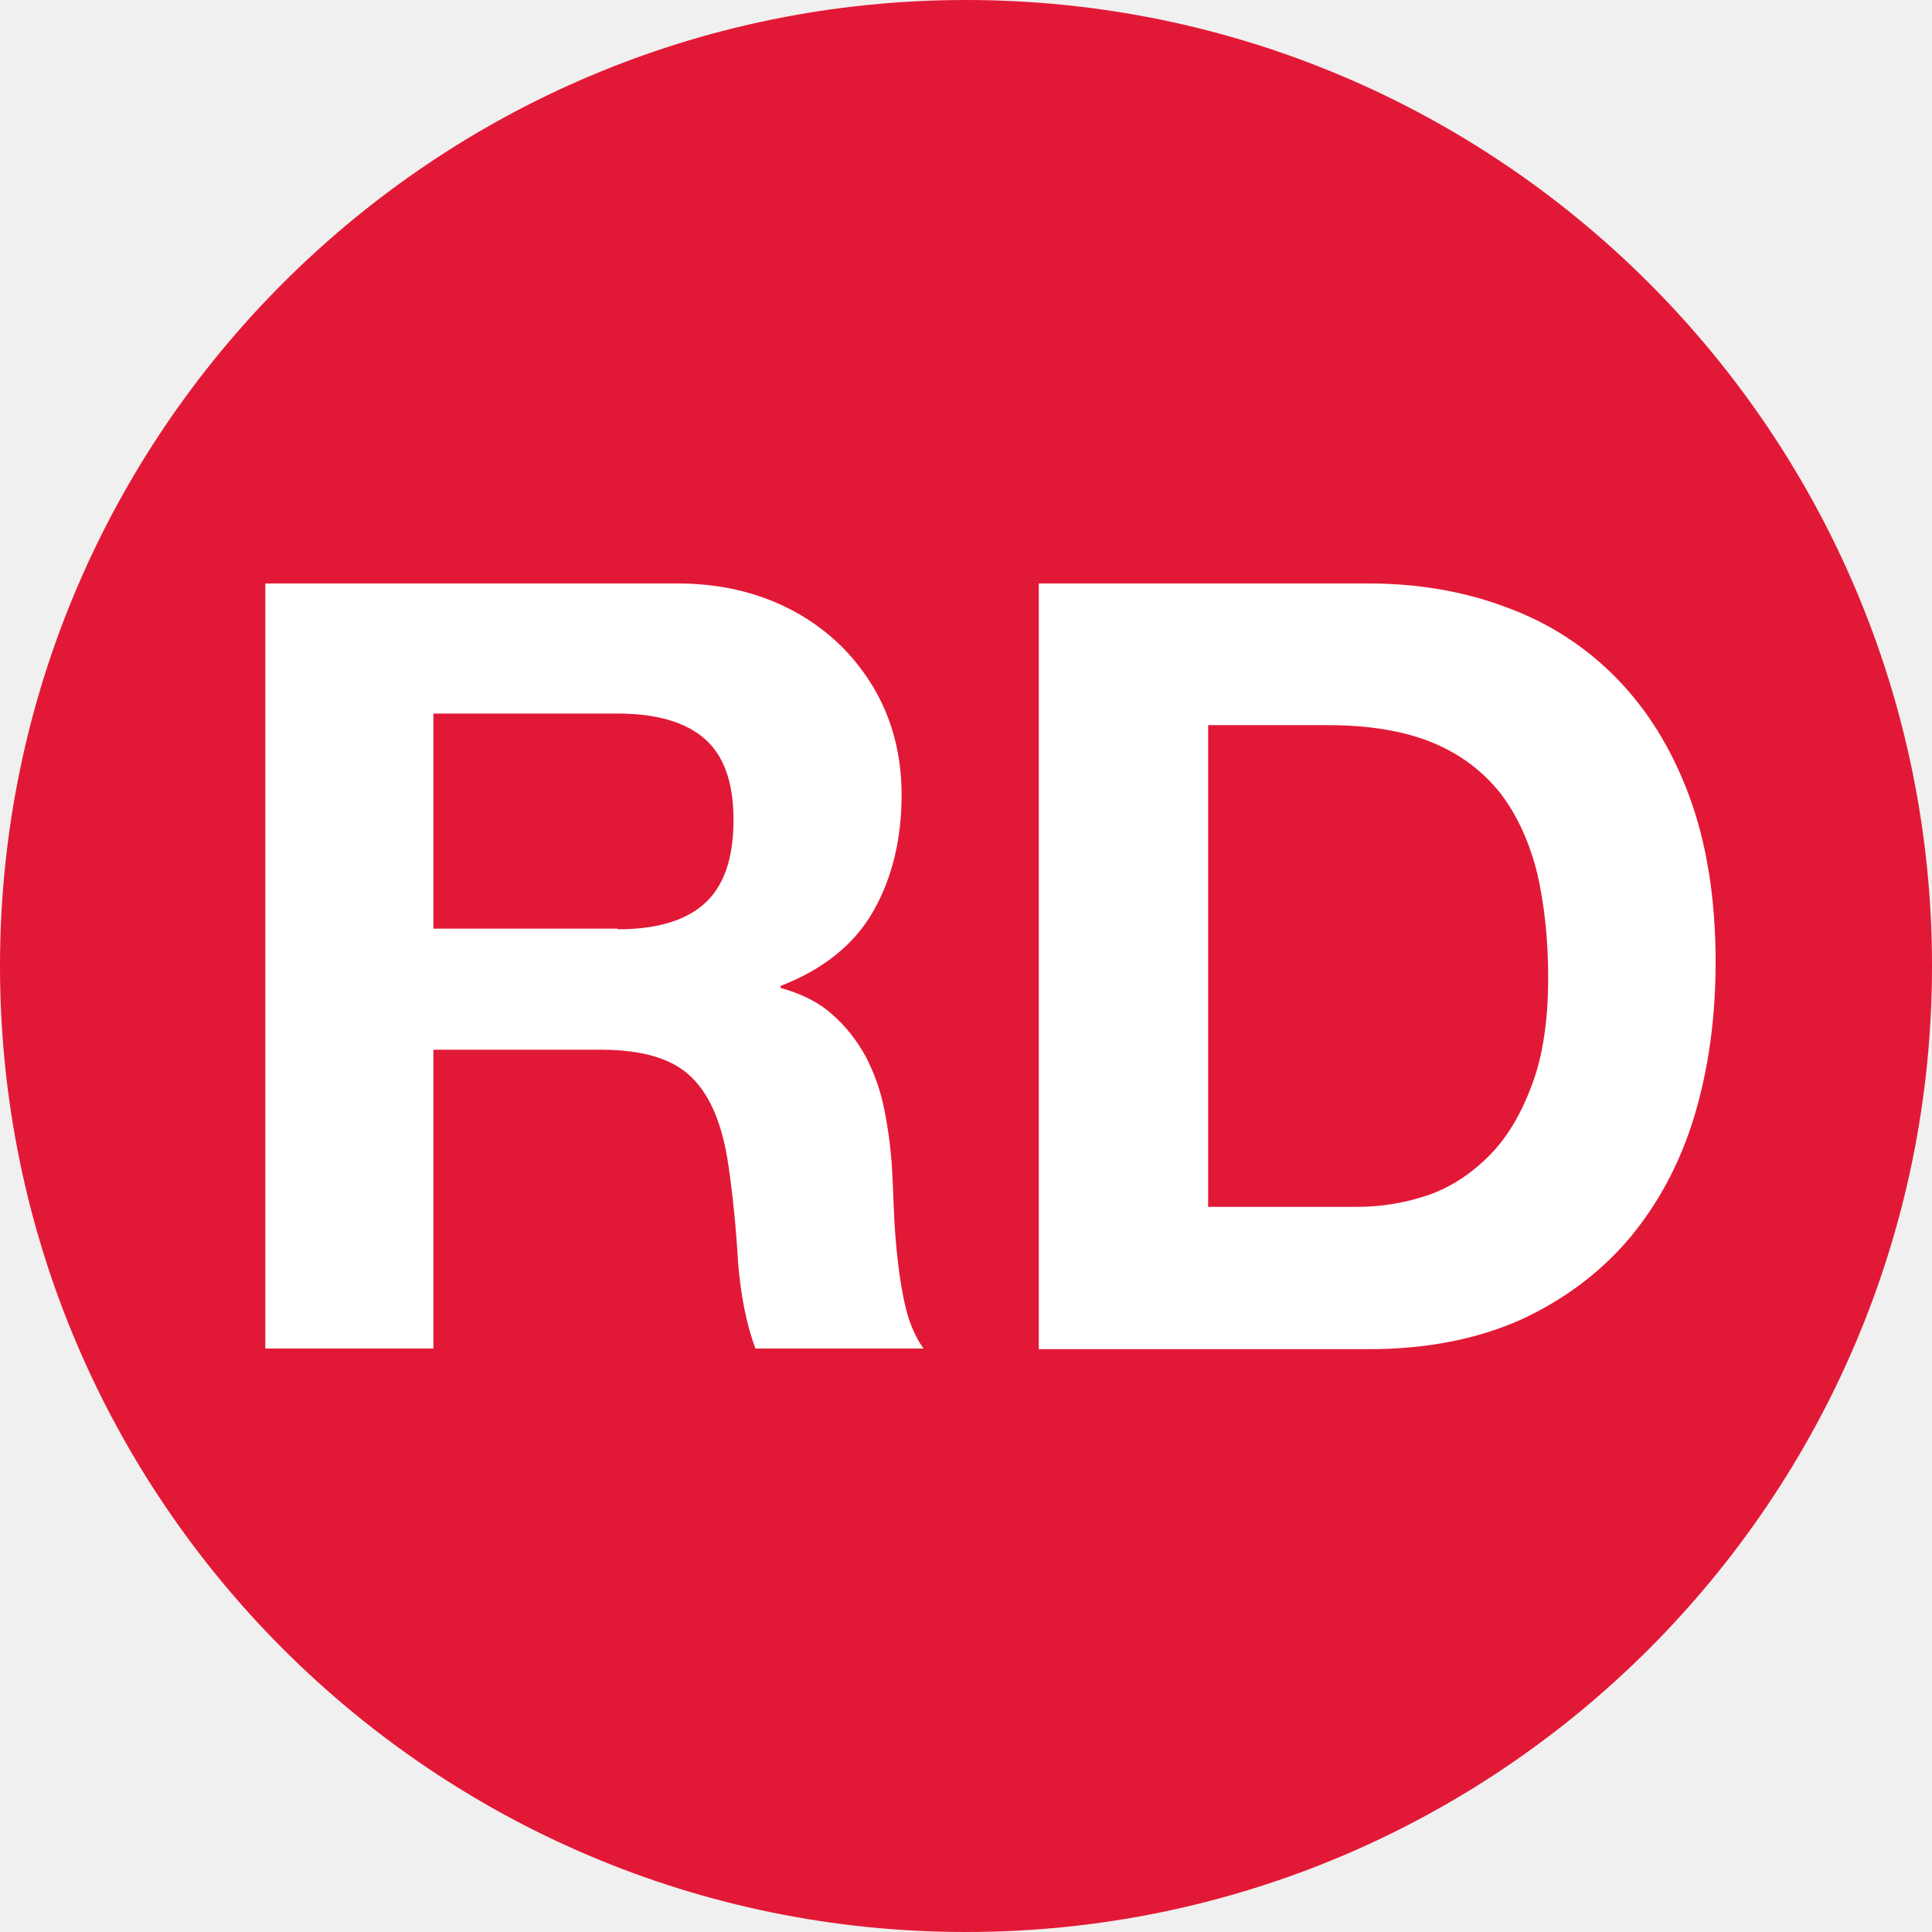
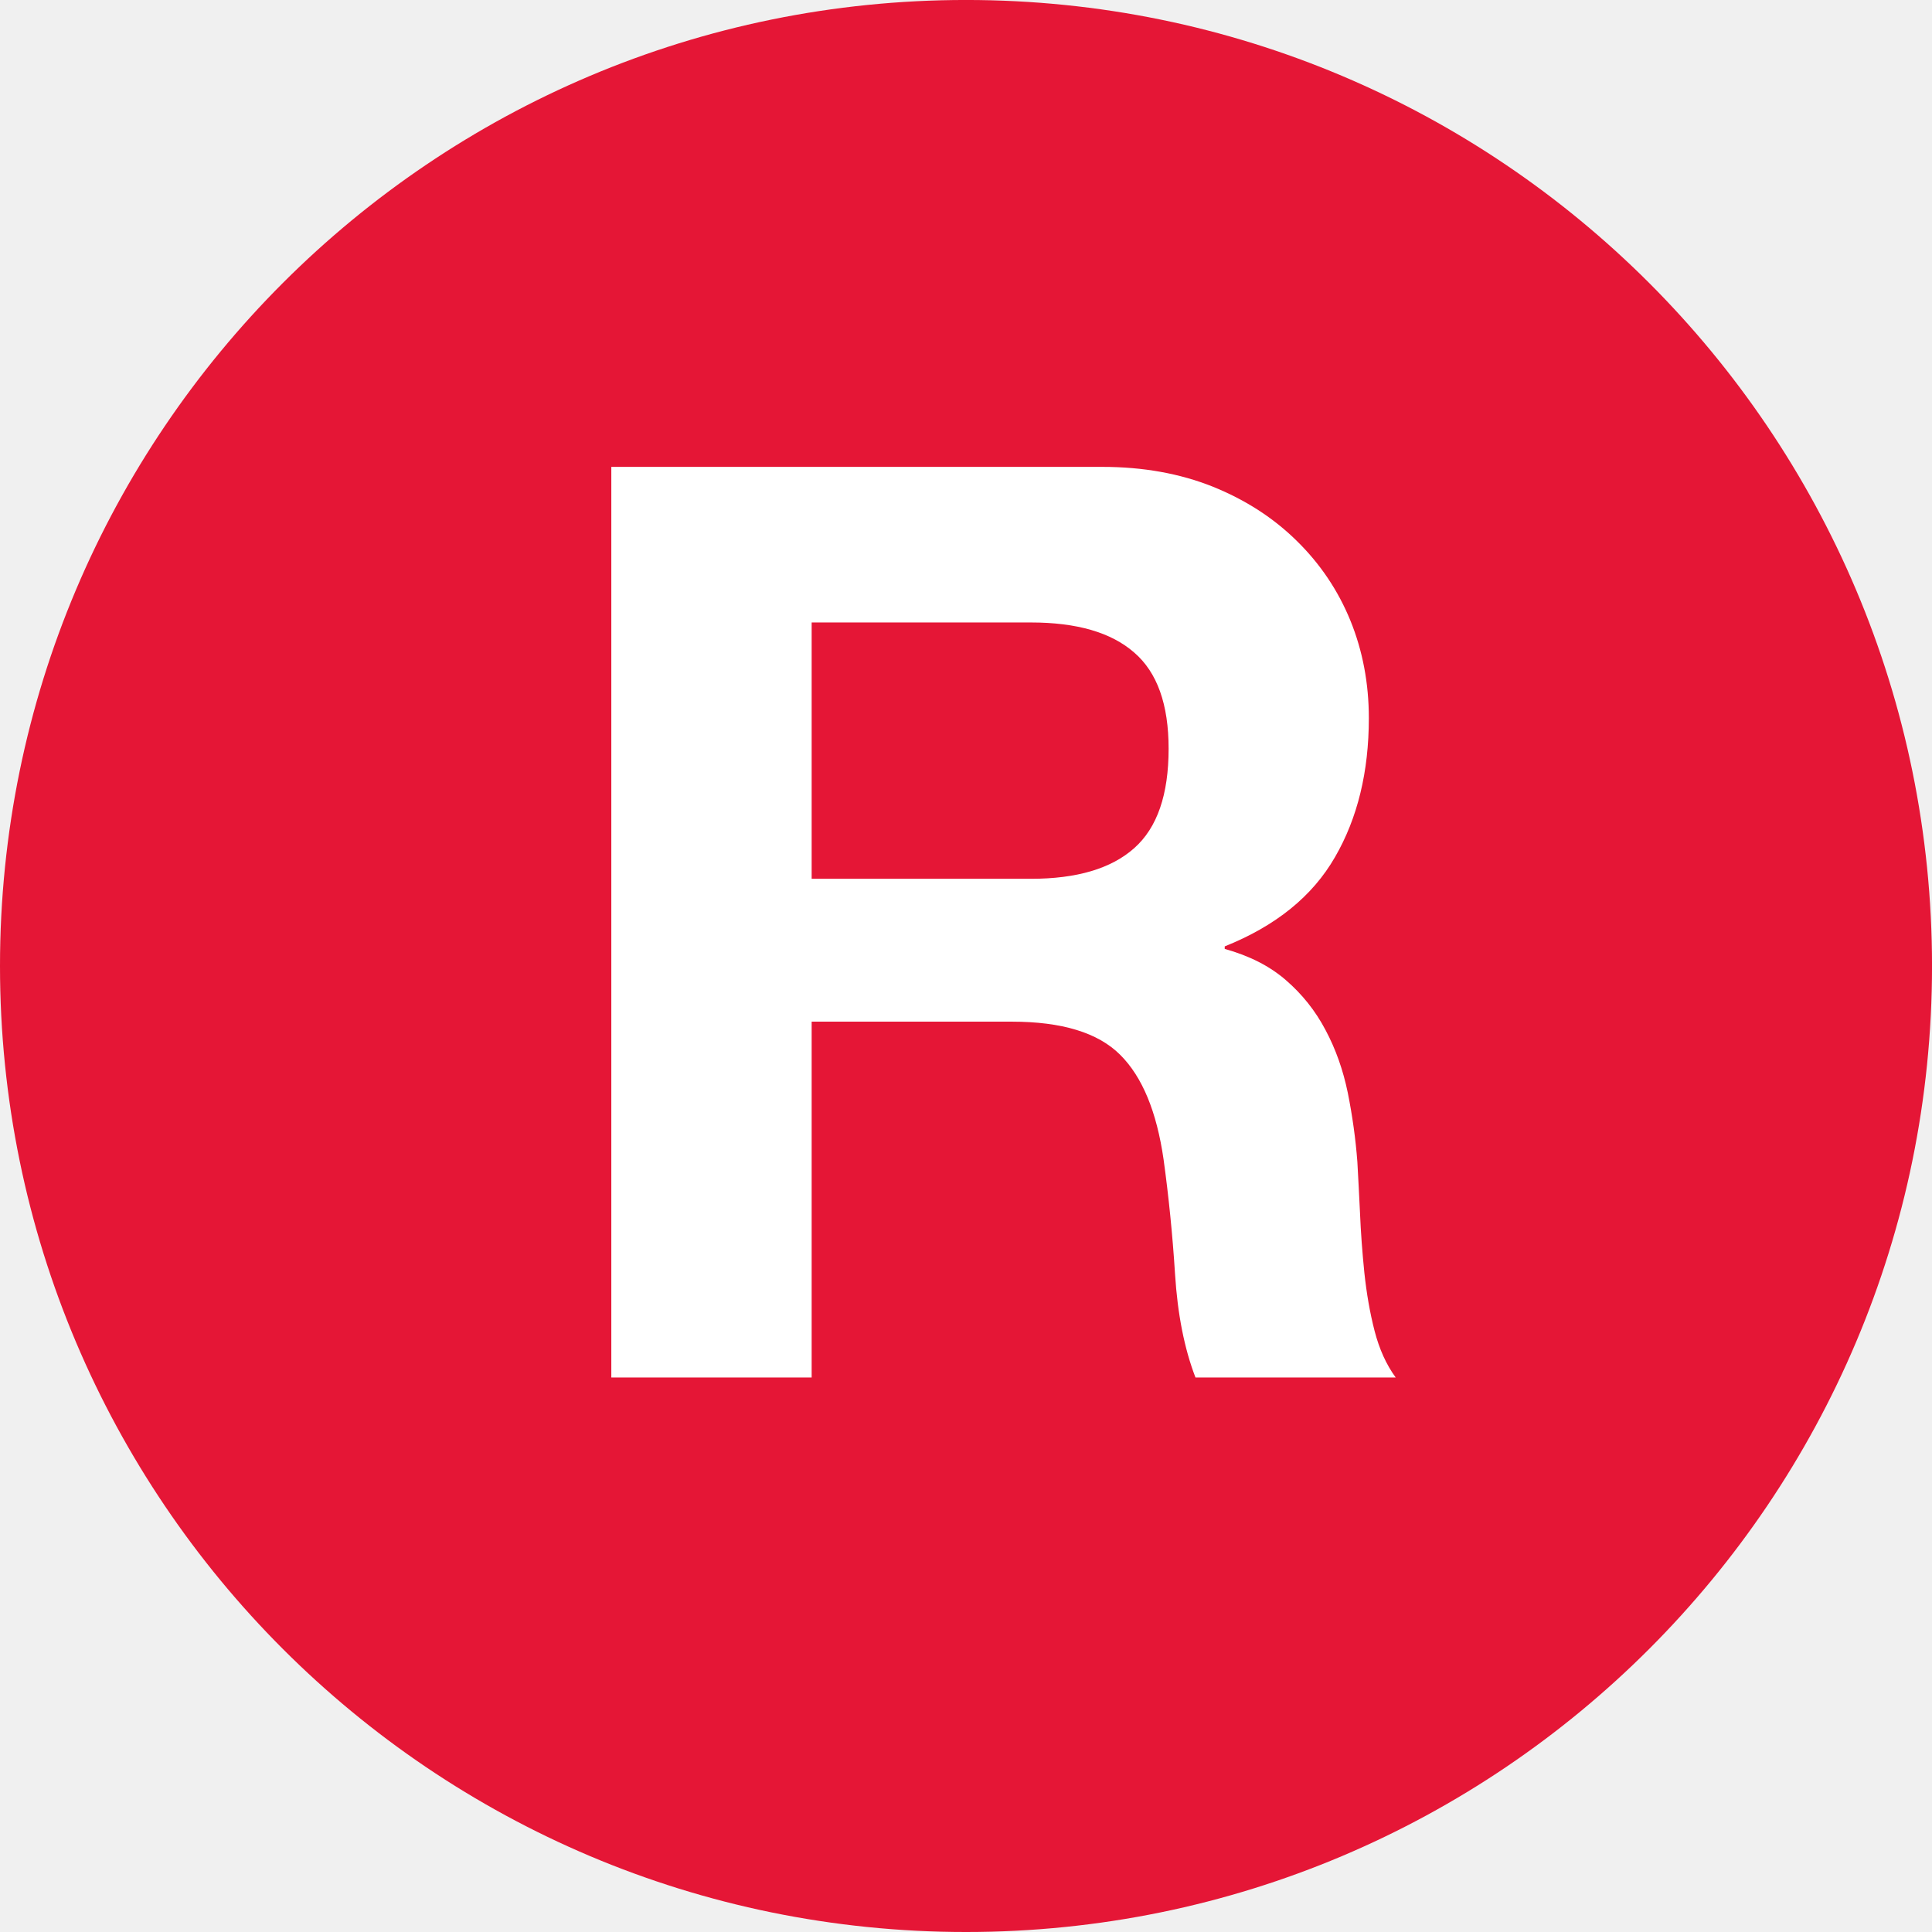
- <svg xmlns="http://www.w3.org/2000/svg" version="1.1" id="Isolation_Mode" x="0px" y="0px" viewBox="0 0 300 300" style="enable-background:new 0 0 300 300;" xml:space="preserve">
-   <style type="text/css">
- 	.st0{fill-rule:evenodd;clip-rule:evenodd;fill:#E21936;}
- 	.st1{fill:#FFFFFF;}
- </style>
-   <path class="st0" d="M0,150C0,67.2,67.2,0,150,0s150,67.2,150,150c0,82.8-67.2,150-150,150S0,232.8,0,150" />
-   <path class="st1" d="M105.2,90.6c5.3,0,10.1,0.9,14.4,2.6c4.3,1.7,7.9,4.1,11,7.1c3,3,5.4,6.5,7,10.4c1.6,3.9,2.4,8.2,2.4,12.7  c0,7-1.5,13-4.4,18.1c-2.9,5.1-7.7,9-14.4,11.6v0.3c3.2,0.9,5.9,2.2,8,4.1c2.1,1.8,3.8,4,5.2,6.5c1.3,2.5,2.3,5.2,2.9,8.2  c0.6,3,1,6,1.2,9c0.1,1.9,0.2,4.1,0.3,6.7c0.1,2.6,0.3,5.2,0.6,7.8c0.3,2.7,0.7,5.2,1.3,7.6c0.6,2.4,1.5,4.4,2.7,6.1h-26.1  c-1.4-3.8-2.3-8.3-2.7-13.5c-0.3-5.2-0.8-10.2-1.5-15c-0.9-6.2-2.8-10.8-5.7-13.6c-2.9-2.9-7.6-4.3-14.1-4.3H67.3v46.4H41.2V90.6  H105.2z M95.9,144.3c6,0,10.5-1.3,13.5-4c3-2.7,4.5-7,4.5-13c0-5.8-1.5-10-4.5-12.6c-3-2.6-7.5-3.9-13.5-3.9H67.3v33.4H95.9z" />
-   <path class="st1" d="M212.5,90.6c7.6,0,14.8,1.2,21.4,3.7c6.6,2.4,12.3,6.1,17.1,11c4.8,4.9,8.6,11,11.3,18.3  c2.7,7.3,4.1,15.9,4.1,25.8c0,8.6-1.1,16.6-3.3,23.9c-2.2,7.3-5.6,13.6-10.1,19c-4.5,5.3-10.1,9.5-16.8,12.6  c-6.7,3-14.6,4.6-23.7,4.6h-51.2V90.6H212.5z M210.7,187.4c3.8,0,7.4-0.6,11-1.8c3.5-1.2,6.7-3.3,9.5-6.1c2.8-2.8,5-6.5,6.7-11.1  c1.7-4.5,2.5-10.1,2.5-16.6c0-6-0.6-11.4-1.7-16.2c-1.2-4.8-3.1-9-5.7-12.4c-2.7-3.4-6.2-6.1-10.6-7.9c-4.4-1.8-9.8-2.7-16.2-2.7  h-18.6v74.8H210.7z" />
+ <svg xmlns="http://www.w3.org/2000/svg" width="594.007pt" height="594.007pt" viewBox="0 0 5.94 5.94" version="1.1" id="svg1">
+   <defs id="defs1">
+     <clipPath clipPathUnits="userSpaceOnUse" id="clipPath1566">
+       <path d="M 25,98.744 H 1055 V 1217.558 H 25 Z" transform="translate(-400.1925,-1186.233)" id="path1566" />
+     </clipPath>
+     <clipPath clipPathUnits="userSpaceOnUse" id="clipPath1568">
+       <path d="M 25,98.744 H 1055 V 1217.558 H 25 Z" transform="translate(-409.177,-1186.991)" id="path1568" />
+     </clipPath>
+   </defs>
+   <g id="layer1" transform="translate(-842.4333,3212.835)">
+     <path id="path1565" d="m 0,0 c 0,4.65 3.769,8.419 8.419,8.419 4.65,0 8.419,-3.769 8.419,-8.419 0,-4.649 -3.769,-8.419 -8.419,-8.419 C 3.769,-8.419 0,-4.649 0,0" style="fill:#e51636;fill-opacity:1;fill-rule:evenodd;stroke:none" transform="matrix(0.3527778,0,0,-0.3527778,842.4333,-3209.865)" clip-path="url(#clipPath1566)" />
+     <path id="path1567" d="M 0,0 C 0.4,0 0.7,0.089 0.9,0.267 1.101,0.445 1.2,0.734 1.2,1.134 1.2,1.519 1.101,1.799 0.9,1.972 0.7,2.147 0.4,2.234 0,2.234 H -1.911 V 0 Z M 0.622,3.59 C 0.978,3.59 1.298,3.532 1.584,3.418 1.869,3.303 2.113,3.146 2.317,2.945 2.521,2.745 2.677,2.513 2.784,2.251 2.891,1.988 2.945,1.704 2.945,1.4 2.945,0.934 2.847,0.529 2.65,0.189 2.454,-0.152 2.134,-0.411 1.689,-0.589 v -0.022 c 0.215,-0.06 0.393,-0.15 0.534,-0.273 0.141,-0.122 0.256,-0.266 0.344,-0.433 0.089,-0.166 0.154,-0.35 0.195,-0.55 0.04,-0.2 0.068,-0.401 0.083,-0.6 0.007,-0.127 0.015,-0.275 0.023,-0.445 0.007,-0.171 0.02,-0.344 0.038,-0.522 0.019,-0.178 0.048,-0.347 0.089,-0.506 0.041,-0.159 0.102,-0.294 0.184,-0.406 H 1.434 c -0.097,0.252 -0.156,0.552 -0.178,0.901 -0.022,0.348 -0.056,0.681 -0.1,1 -0.06,0.415 -0.185,0.719 -0.378,0.911 -0.193,0.193 -0.508,0.289 -0.945,0.289 H -1.911 V -4.346 H -3.657 V 3.59 Z" style="fill:#ffffff;fill-opacity:1;fill-rule:nonzero;stroke:none" transform="matrix(0.3527778,0,0,-0.3527778,845.6029,-3210.133)" clip-path="url(#clipPath1568)" />
+   </g>
</svg>
